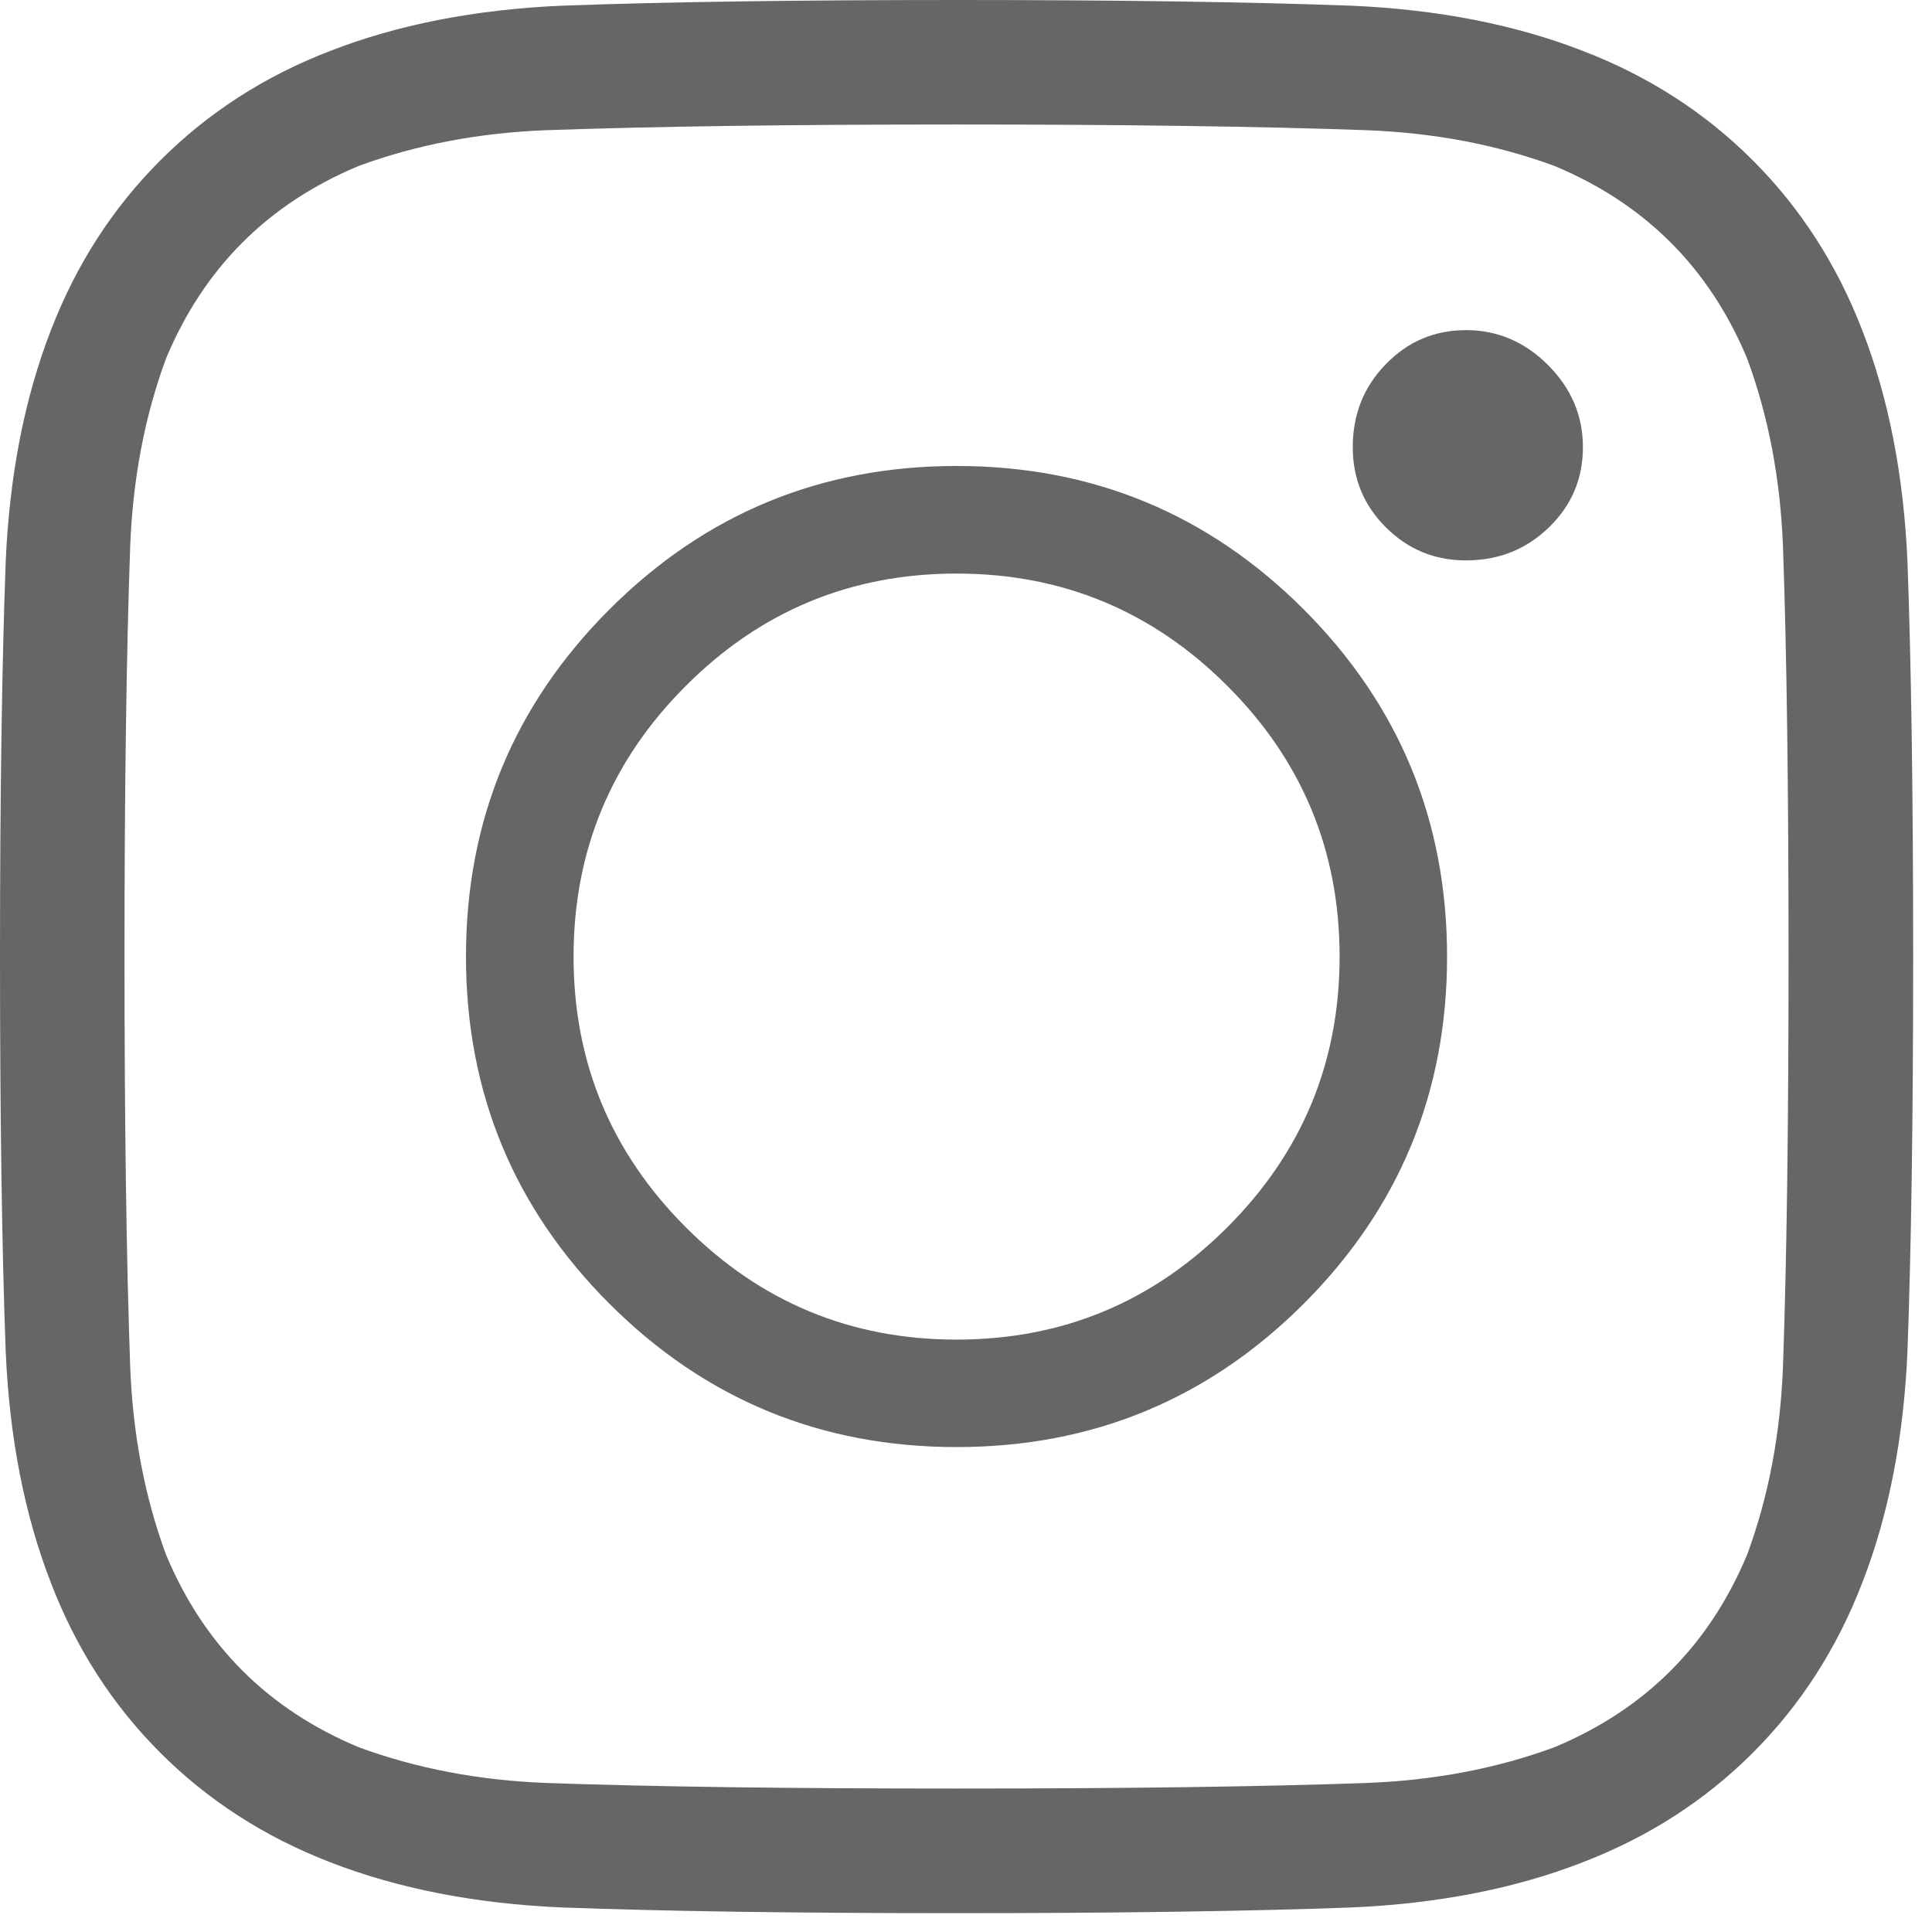
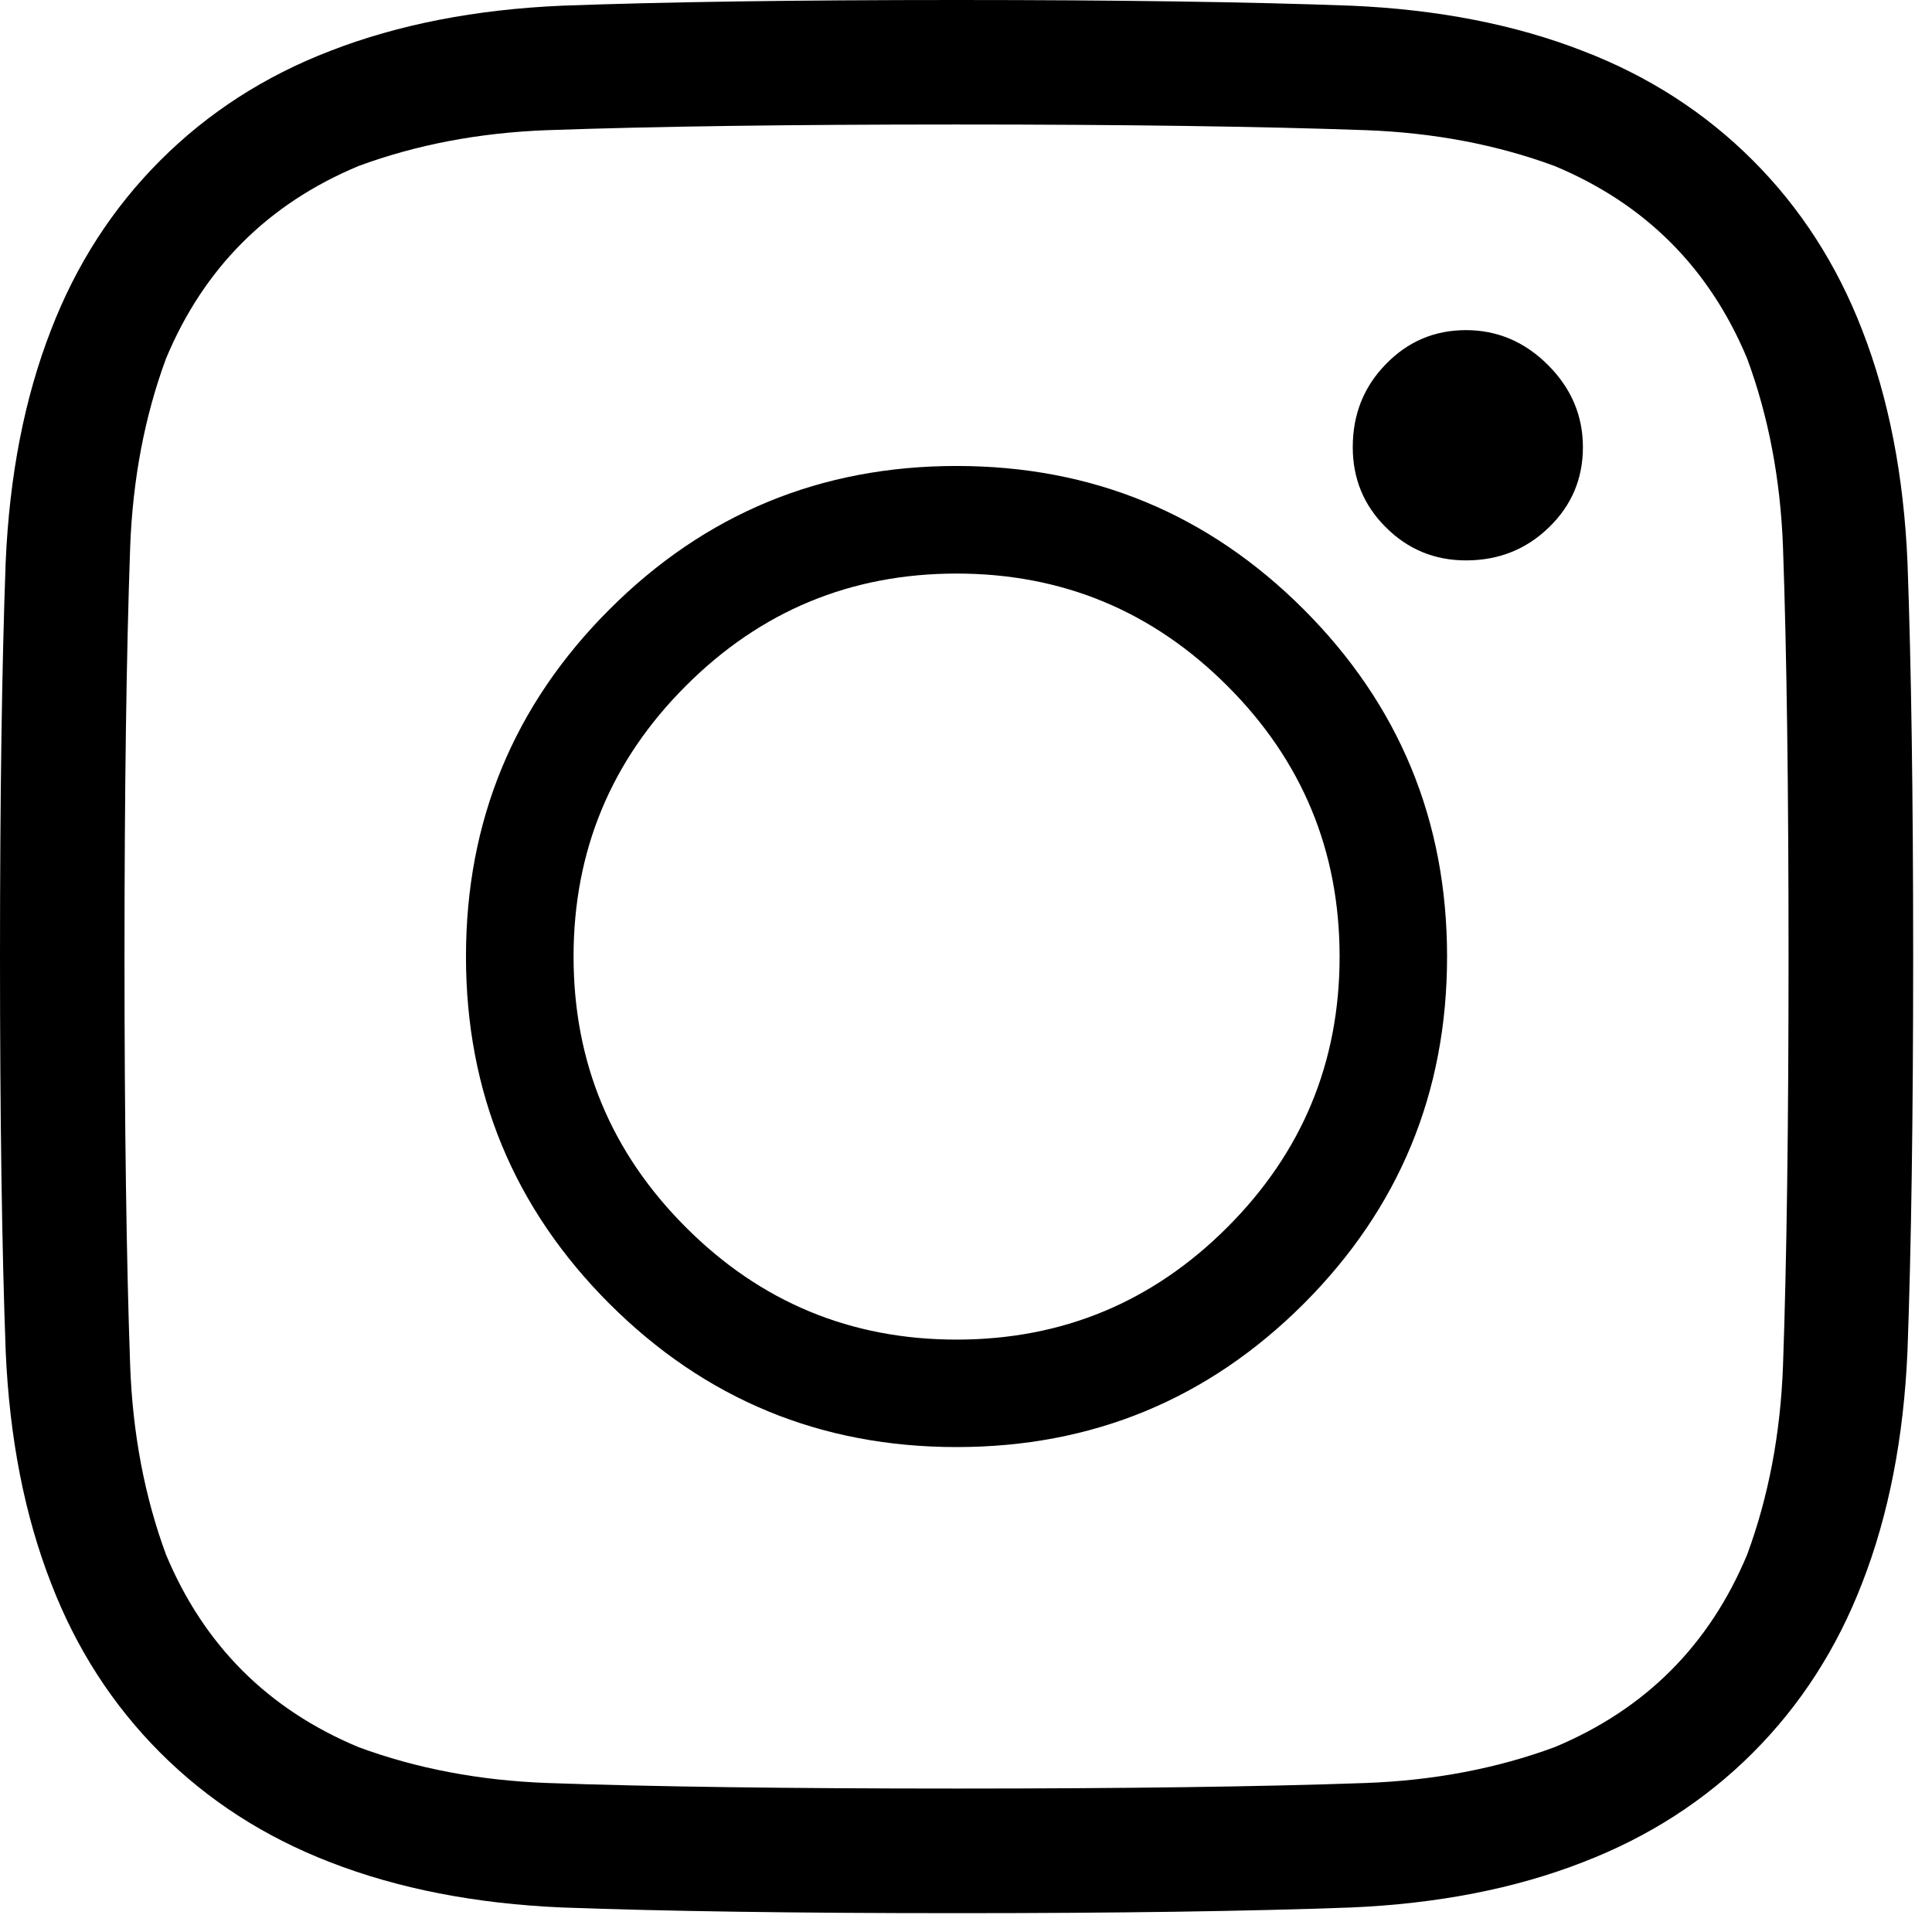
<svg xmlns="http://www.w3.org/2000/svg" width="16" height="16" viewBox="0 0 16 16" fill="none">
-   <path d="M7.922 0C9.255 0 10.344 0.016 11.188 0.047C11.906 0.078 12.547 0.203 13.109 0.422C13.651 0.63 14.12 0.932 14.516 1.328C14.912 1.724 15.213 2.193 15.422 2.734C15.641 3.297 15.766 3.938 15.797 4.656C15.828 5.5 15.844 6.589 15.844 7.922C15.844 9.255 15.828 10.344 15.797 11.188C15.766 11.906 15.641 12.547 15.422 13.109C15.213 13.651 14.912 14.12 14.516 14.516C14.12 14.912 13.651 15.213 13.109 15.422C12.547 15.641 11.906 15.766 11.188 15.797C10.344 15.828 9.255 15.844 7.922 15.844C6.589 15.844 5.5 15.828 4.656 15.797C3.938 15.766 3.297 15.641 2.734 15.422C2.193 15.213 1.724 14.912 1.328 14.516C0.932 14.12 0.63 13.651 0.422 13.109C0.203 12.547 0.078 11.906 0.047 11.188C0.016 10.344 0 9.255 0 7.922C0 6.589 0.016 5.5 0.047 4.656C0.078 3.938 0.203 3.297 0.422 2.734C0.63 2.193 0.932 1.724 1.328 1.328C1.724 0.932 2.193 0.63 2.734 0.422C3.297 0.203 3.938 0.078 4.656 0.047C5.5 0.016 6.589 0 7.922 0ZM7.922 1.031C6.536 1.031 5.406 1.047 4.531 1.078C3.969 1.099 3.448 1.198 2.969 1.375C2.219 1.688 1.688 2.219 1.375 2.969C1.198 3.448 1.099 3.969 1.078 4.531C1.047 5.406 1.031 6.536 1.031 7.922C1.031 9.307 1.047 10.438 1.078 11.312C1.099 11.875 1.198 12.396 1.375 12.875C1.688 13.625 2.219 14.156 2.969 14.469C3.448 14.646 3.969 14.745 4.531 14.766C5.406 14.797 6.536 14.812 7.922 14.812C9.307 14.812 10.438 14.797 11.312 14.766C11.875 14.745 12.396 14.646 12.875 14.469C13.625 14.156 14.156 13.625 14.469 12.875C14.646 12.396 14.745 11.875 14.766 11.312C14.797 10.438 14.812 9.307 14.812 7.922C14.812 6.536 14.797 5.406 14.766 4.531C14.745 3.969 14.646 3.448 14.469 2.969C14.156 2.219 13.625 1.688 12.875 1.375C12.396 1.198 11.875 1.099 11.312 1.078C10.438 1.047 9.307 1.031 7.922 1.031ZM7.922 11.094C8.797 11.094 9.544 10.784 10.164 10.164C10.784 9.544 11.094 8.797 11.094 7.922C11.094 7.047 10.784 6.299 10.164 5.68C9.544 5.06 8.797 4.75 7.922 4.75C7.047 4.75 6.299 5.06 5.68 5.68C5.06 6.299 4.75 7.047 4.75 7.922C4.75 8.797 5.06 9.544 5.68 10.164C6.299 10.784 7.047 11.094 7.922 11.094ZM7.922 3.859C9.047 3.859 10.005 4.255 10.797 5.047C11.588 5.839 11.984 6.797 11.984 7.922C11.984 9.047 11.588 10.005 10.797 10.797C10.005 11.588 9.047 11.984 7.922 11.984C6.797 11.984 5.839 11.588 5.047 10.797C4.255 10.005 3.859 9.047 3.859 7.922C3.859 6.797 4.255 5.839 5.047 5.047C5.839 4.255 6.797 3.859 7.922 3.859ZM13.109 3.703C13.109 3.964 13.016 4.185 12.828 4.367C12.641 4.549 12.412 4.641 12.141 4.641C11.88 4.641 11.659 4.549 11.477 4.367C11.294 4.185 11.203 3.964 11.203 3.703C11.203 3.432 11.294 3.203 11.477 3.016C11.659 2.828 11.88 2.734 12.141 2.734C12.401 2.734 12.628 2.831 12.82 3.023C13.013 3.216 13.109 3.443 13.109 3.703Z" fill="#666666" />
+   <path d="M7.922 0C9.255 0 10.344 0.016 11.188 0.047C11.906 0.078 12.547 0.203 13.109 0.422C13.651 0.63 14.12 0.932 14.516 1.328C14.912 1.724 15.213 2.193 15.422 2.734C15.641 3.297 15.766 3.938 15.797 4.656C15.828 5.5 15.844 6.589 15.844 7.922C15.844 9.255 15.828 10.344 15.797 11.188C15.766 11.906 15.641 12.547 15.422 13.109C15.213 13.651 14.912 14.12 14.516 14.516C14.12 14.912 13.651 15.213 13.109 15.422C12.547 15.641 11.906 15.766 11.188 15.797C10.344 15.828 9.255 15.844 7.922 15.844C6.589 15.844 5.5 15.828 4.656 15.797C3.938 15.766 3.297 15.641 2.734 15.422C2.193 15.213 1.724 14.912 1.328 14.516C0.932 14.12 0.63 13.651 0.422 13.109C0.203 12.547 0.078 11.906 0.047 11.188C0.016 10.344 0 9.255 0 7.922C0 6.589 0.016 5.5 0.047 4.656C0.078 3.938 0.203 3.297 0.422 2.734C0.63 2.193 0.932 1.724 1.328 1.328C1.724 0.932 2.193 0.63 2.734 0.422C3.297 0.203 3.938 0.078 4.656 0.047C5.5 0.016 6.589 0 7.922 0ZM7.922 1.031C6.536 1.031 5.406 1.047 4.531 1.078C3.969 1.099 3.448 1.198 2.969 1.375C2.219 1.688 1.688 2.219 1.375 2.969C1.198 3.448 1.099 3.969 1.078 4.531C1.047 5.406 1.031 6.536 1.031 7.922C1.031 9.307 1.047 10.438 1.078 11.312C1.099 11.875 1.198 12.396 1.375 12.875C1.688 13.625 2.219 14.156 2.969 14.469C3.448 14.646 3.969 14.745 4.531 14.766C5.406 14.797 6.536 14.812 7.922 14.812C9.307 14.812 10.438 14.797 11.312 14.766C11.875 14.745 12.396 14.646 12.875 14.469C13.625 14.156 14.156 13.625 14.469 12.875C14.646 12.396 14.745 11.875 14.766 11.312C14.797 10.438 14.812 9.307 14.812 7.922C14.812 6.536 14.797 5.406 14.766 4.531C14.745 3.969 14.646 3.448 14.469 2.969C14.156 2.219 13.625 1.688 12.875 1.375C12.396 1.198 11.875 1.099 11.312 1.078C10.438 1.047 9.307 1.031 7.922 1.031ZM7.922 11.094C8.797 11.094 9.544 10.784 10.164 10.164C10.784 9.544 11.094 8.797 11.094 7.922C11.094 7.047 10.784 6.299 10.164 5.68C9.544 5.06 8.797 4.75 7.922 4.75C7.047 4.75 6.299 5.06 5.68 5.68C5.06 6.299 4.75 7.047 4.75 7.922C4.75 8.797 5.06 9.544 5.68 10.164C6.299 10.784 7.047 11.094 7.922 11.094ZM7.922 3.859C9.047 3.859 10.005 4.255 10.797 5.047C11.588 5.839 11.984 6.797 11.984 7.922C11.984 9.047 11.588 10.005 10.797 10.797C10.005 11.588 9.047 11.984 7.922 11.984C6.797 11.984 5.839 11.588 5.047 10.797C4.255 10.005 3.859 9.047 3.859 7.922C3.859 6.797 4.255 5.839 5.047 5.047C5.839 4.255 6.797 3.859 7.922 3.859ZM13.109 3.703C13.109 3.964 13.016 4.185 12.828 4.367C12.641 4.549 12.412 4.641 12.141 4.641C11.88 4.641 11.659 4.549 11.477 4.367C11.294 4.185 11.203 3.964 11.203 3.703C11.203 3.432 11.294 3.203 11.477 3.016C11.659 2.828 11.88 2.734 12.141 2.734C12.401 2.734 12.628 2.831 12.82 3.023C13.013 3.216 13.109 3.443 13.109 3.703Z" fill="currentColor" />
</svg>
